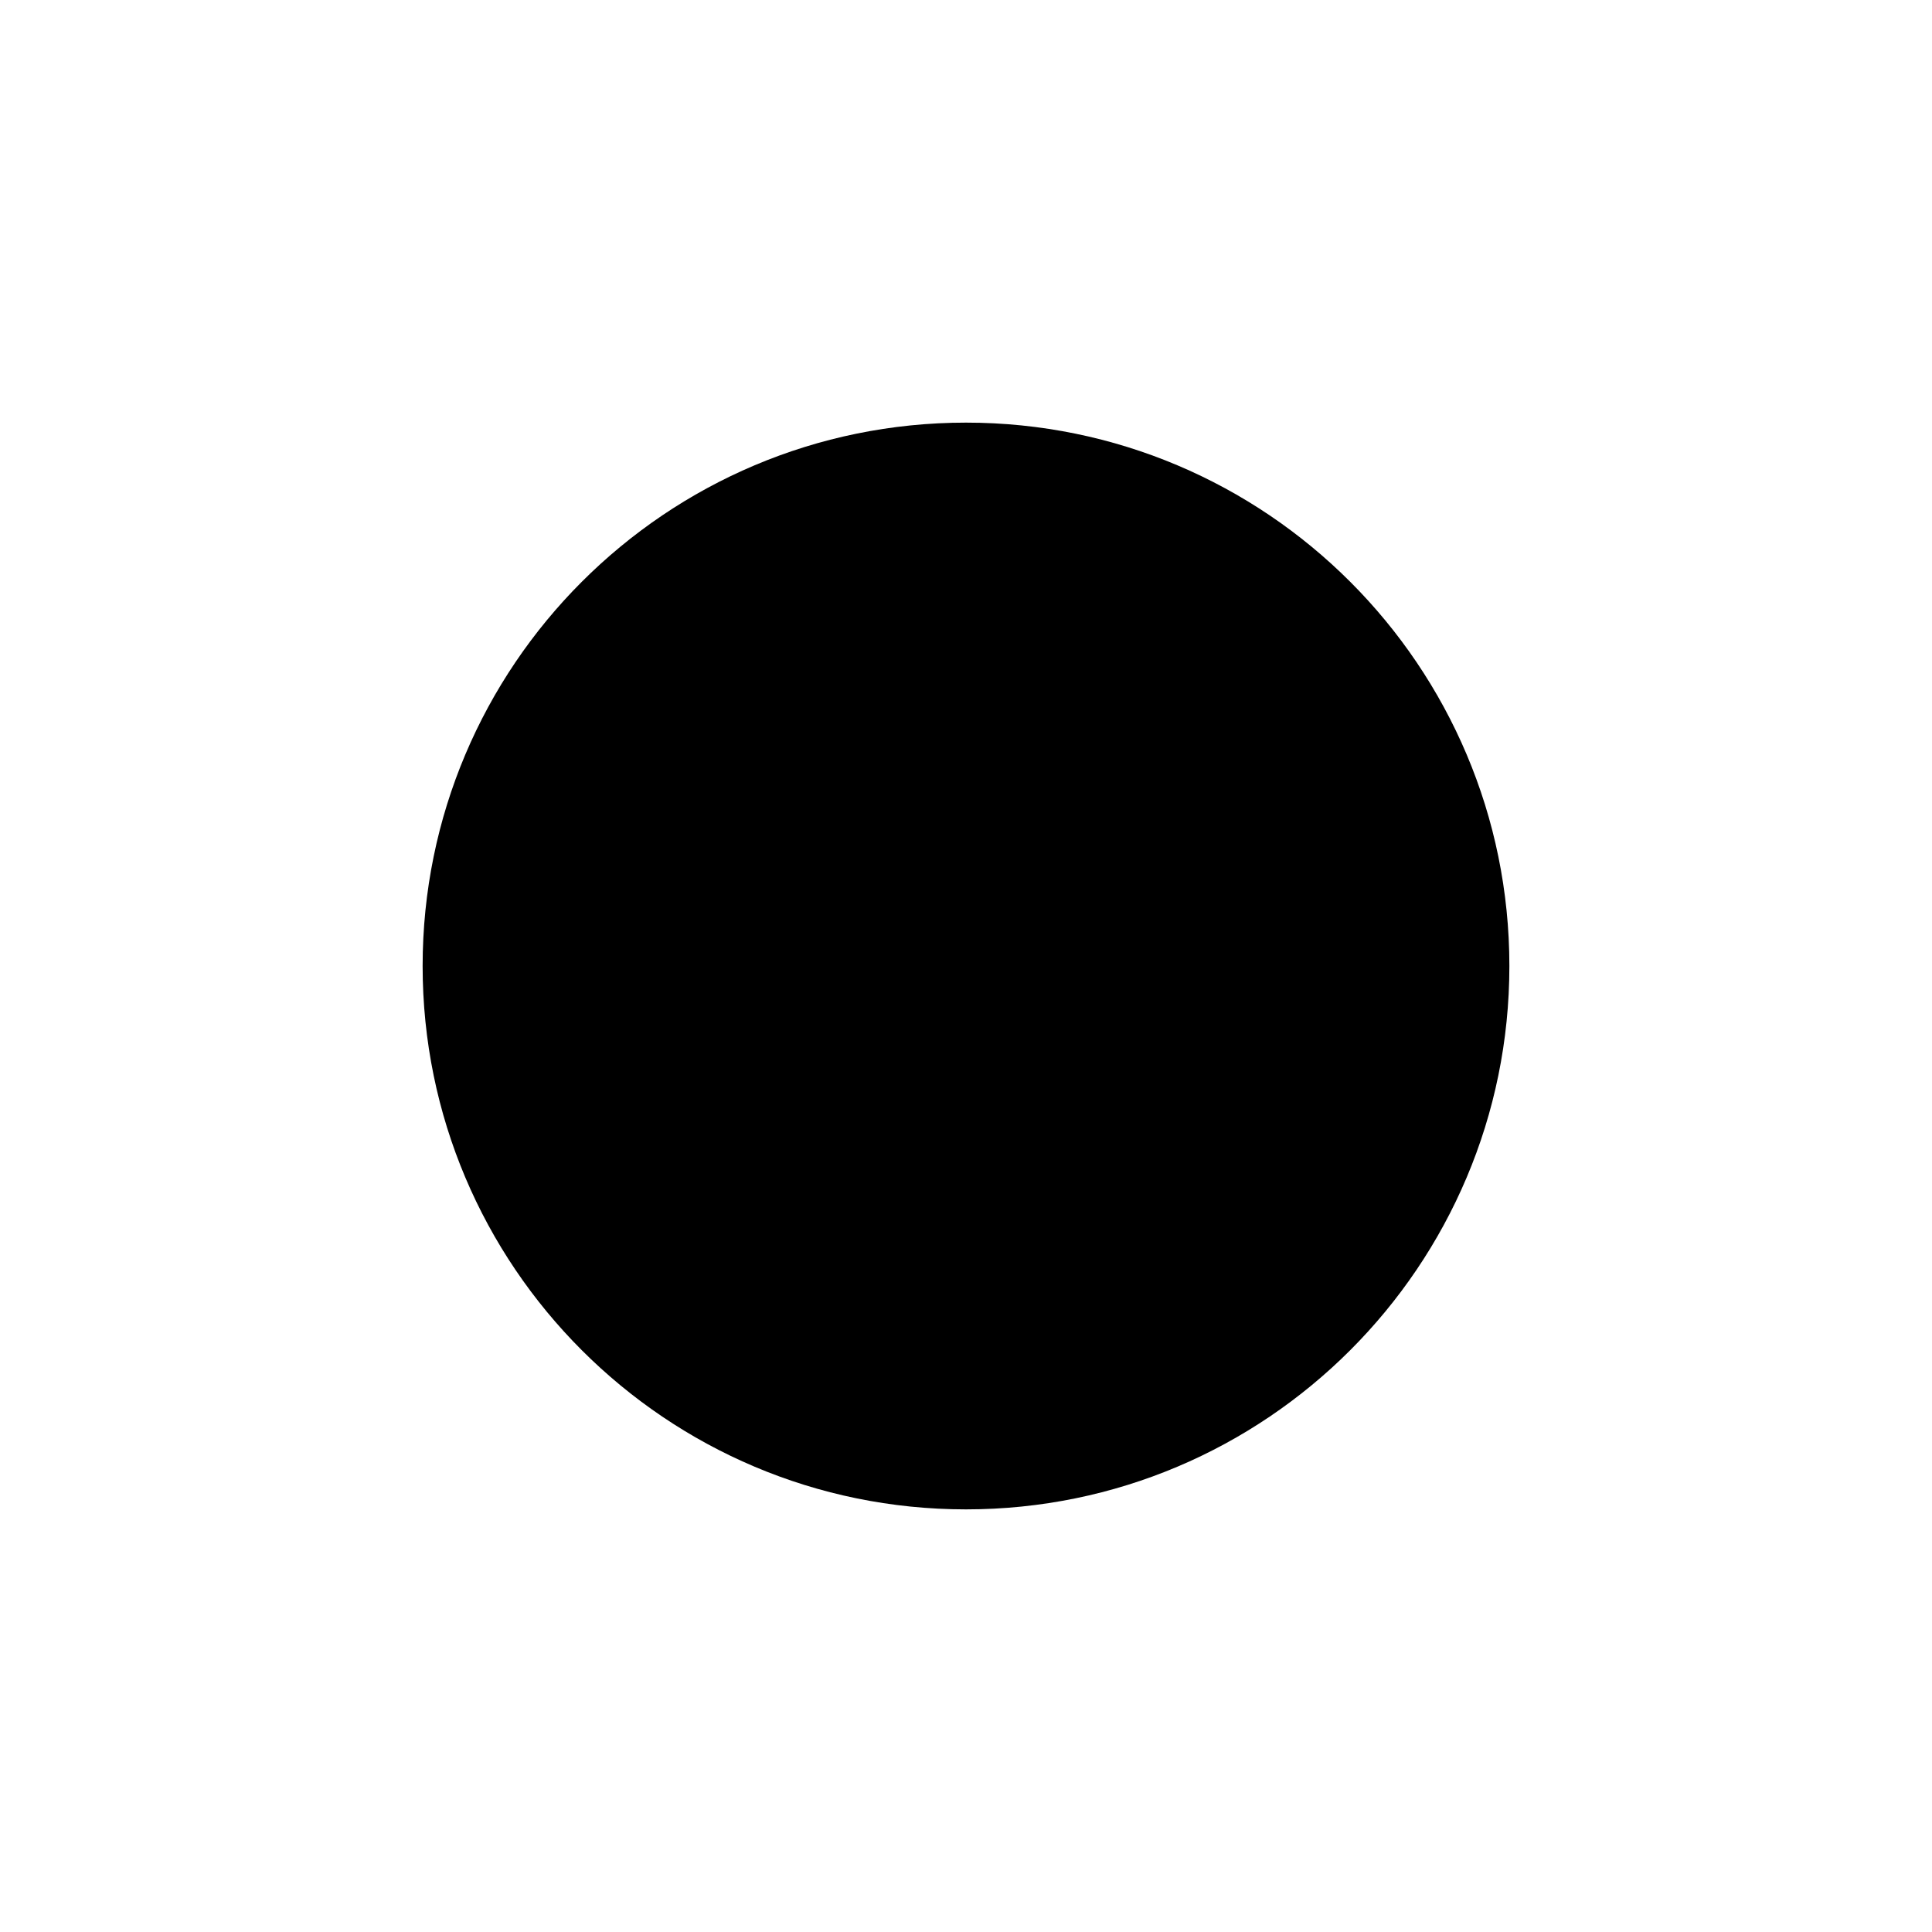
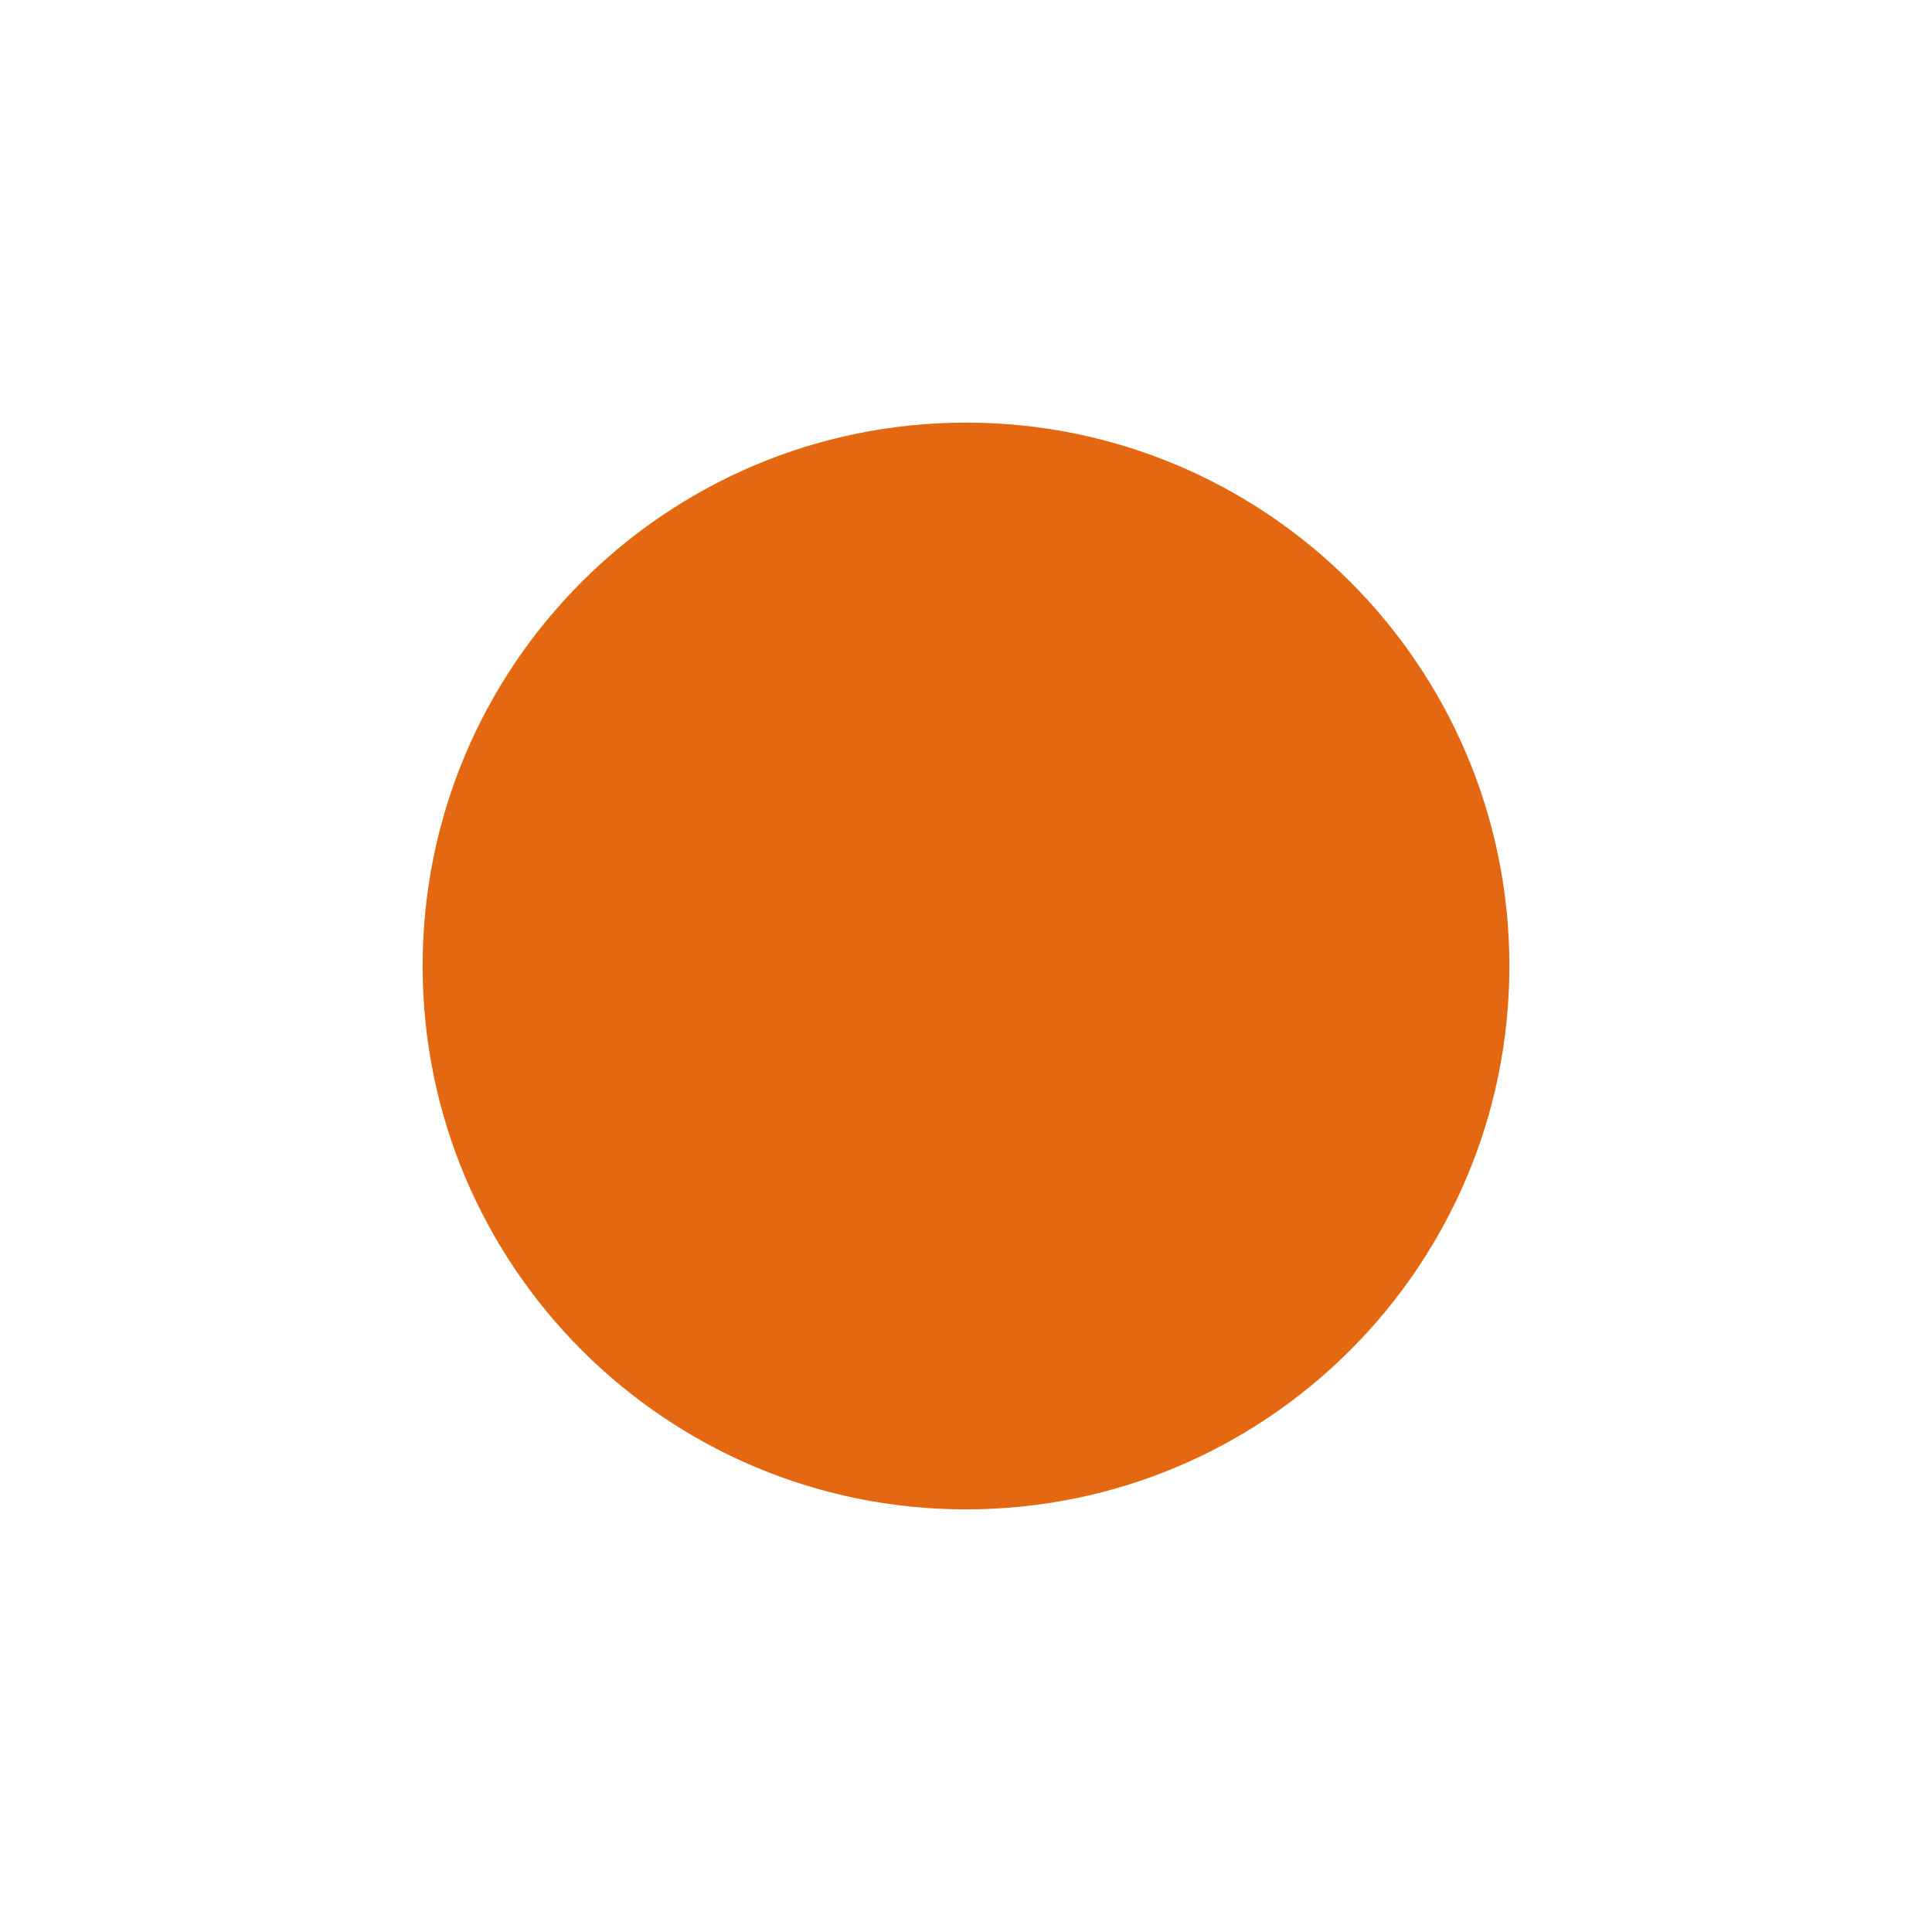
<svg xmlns="http://www.w3.org/2000/svg" width="16" height="16" version="1.1" viewBox="0 0 16 16">
-   <path d="m12.5 8c0 2.485-2.015 4.5-4.5 4.5s-4.5-2.015-4.5-4.5 2.015-4.5 4.5-4.5 4.5 2.015 4.5 4.5z" />
+   <path d="m12.5 8c0 2.485-2.015 4.5-4.5 4.5s-4.5-2.015-4.5-4.5 2.015-4.5 4.5-4.5 4.5 2.015 4.5 4.5z" fill="#e36811" />
</svg>
